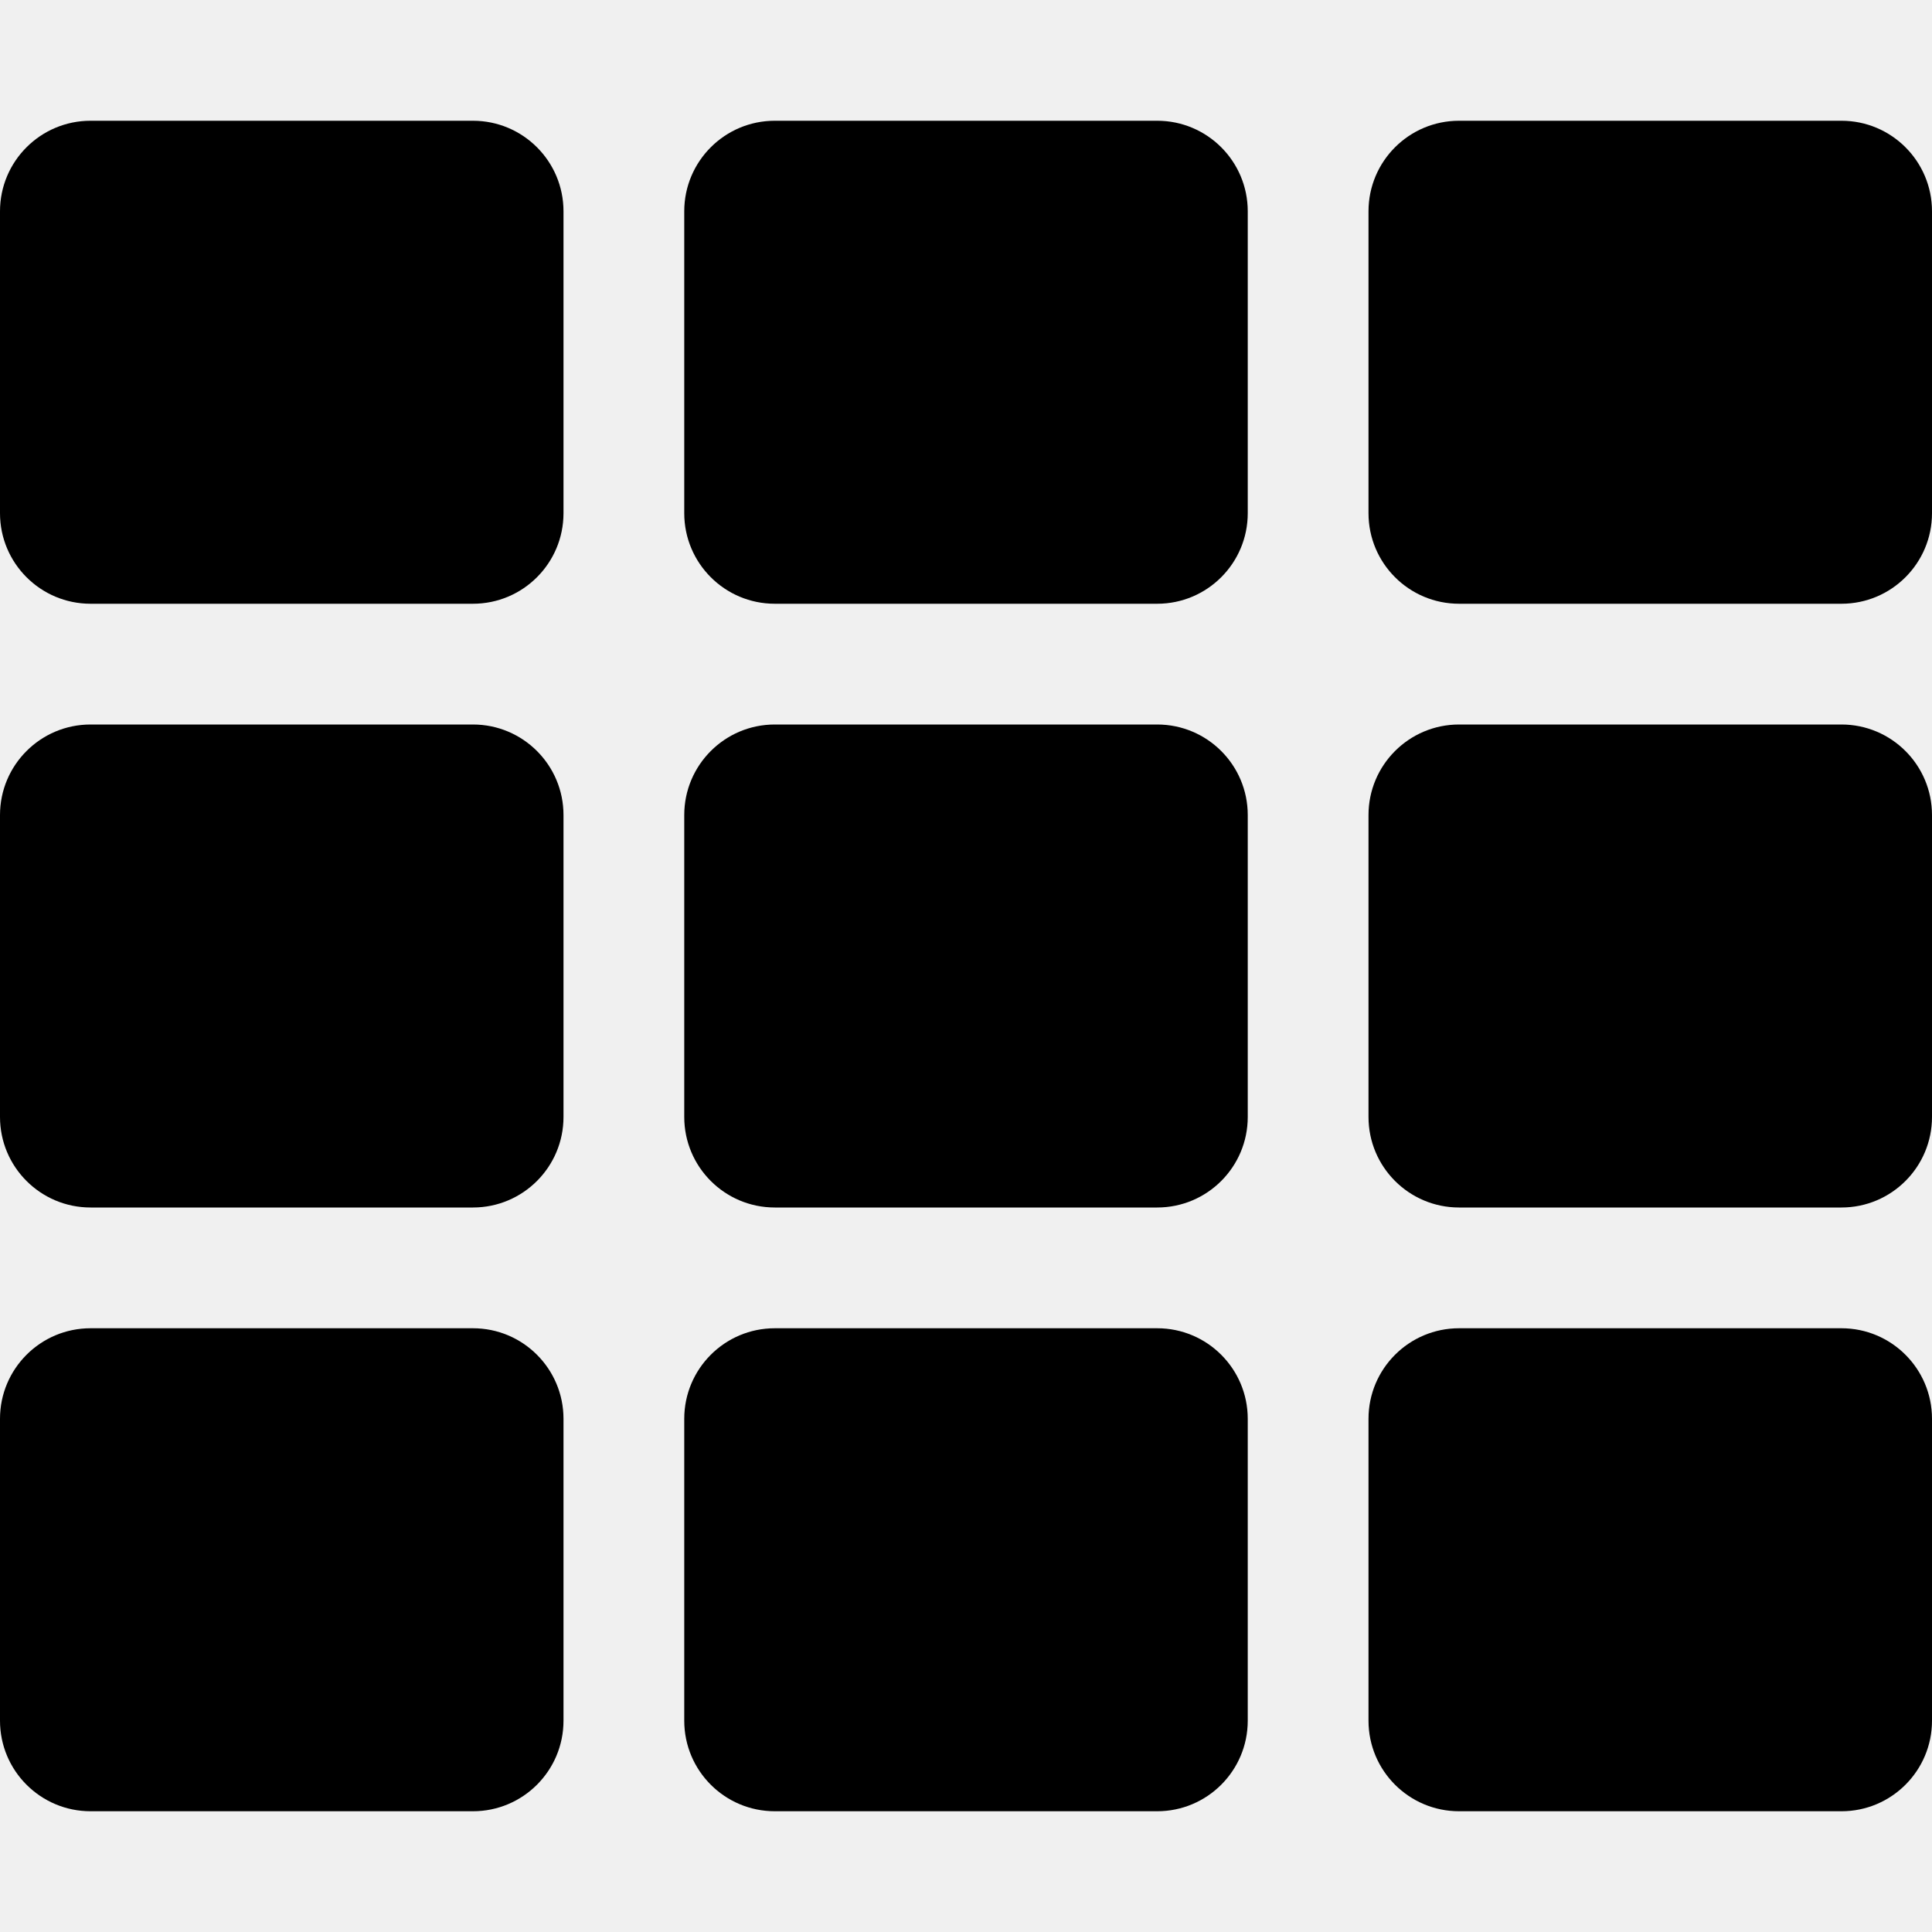
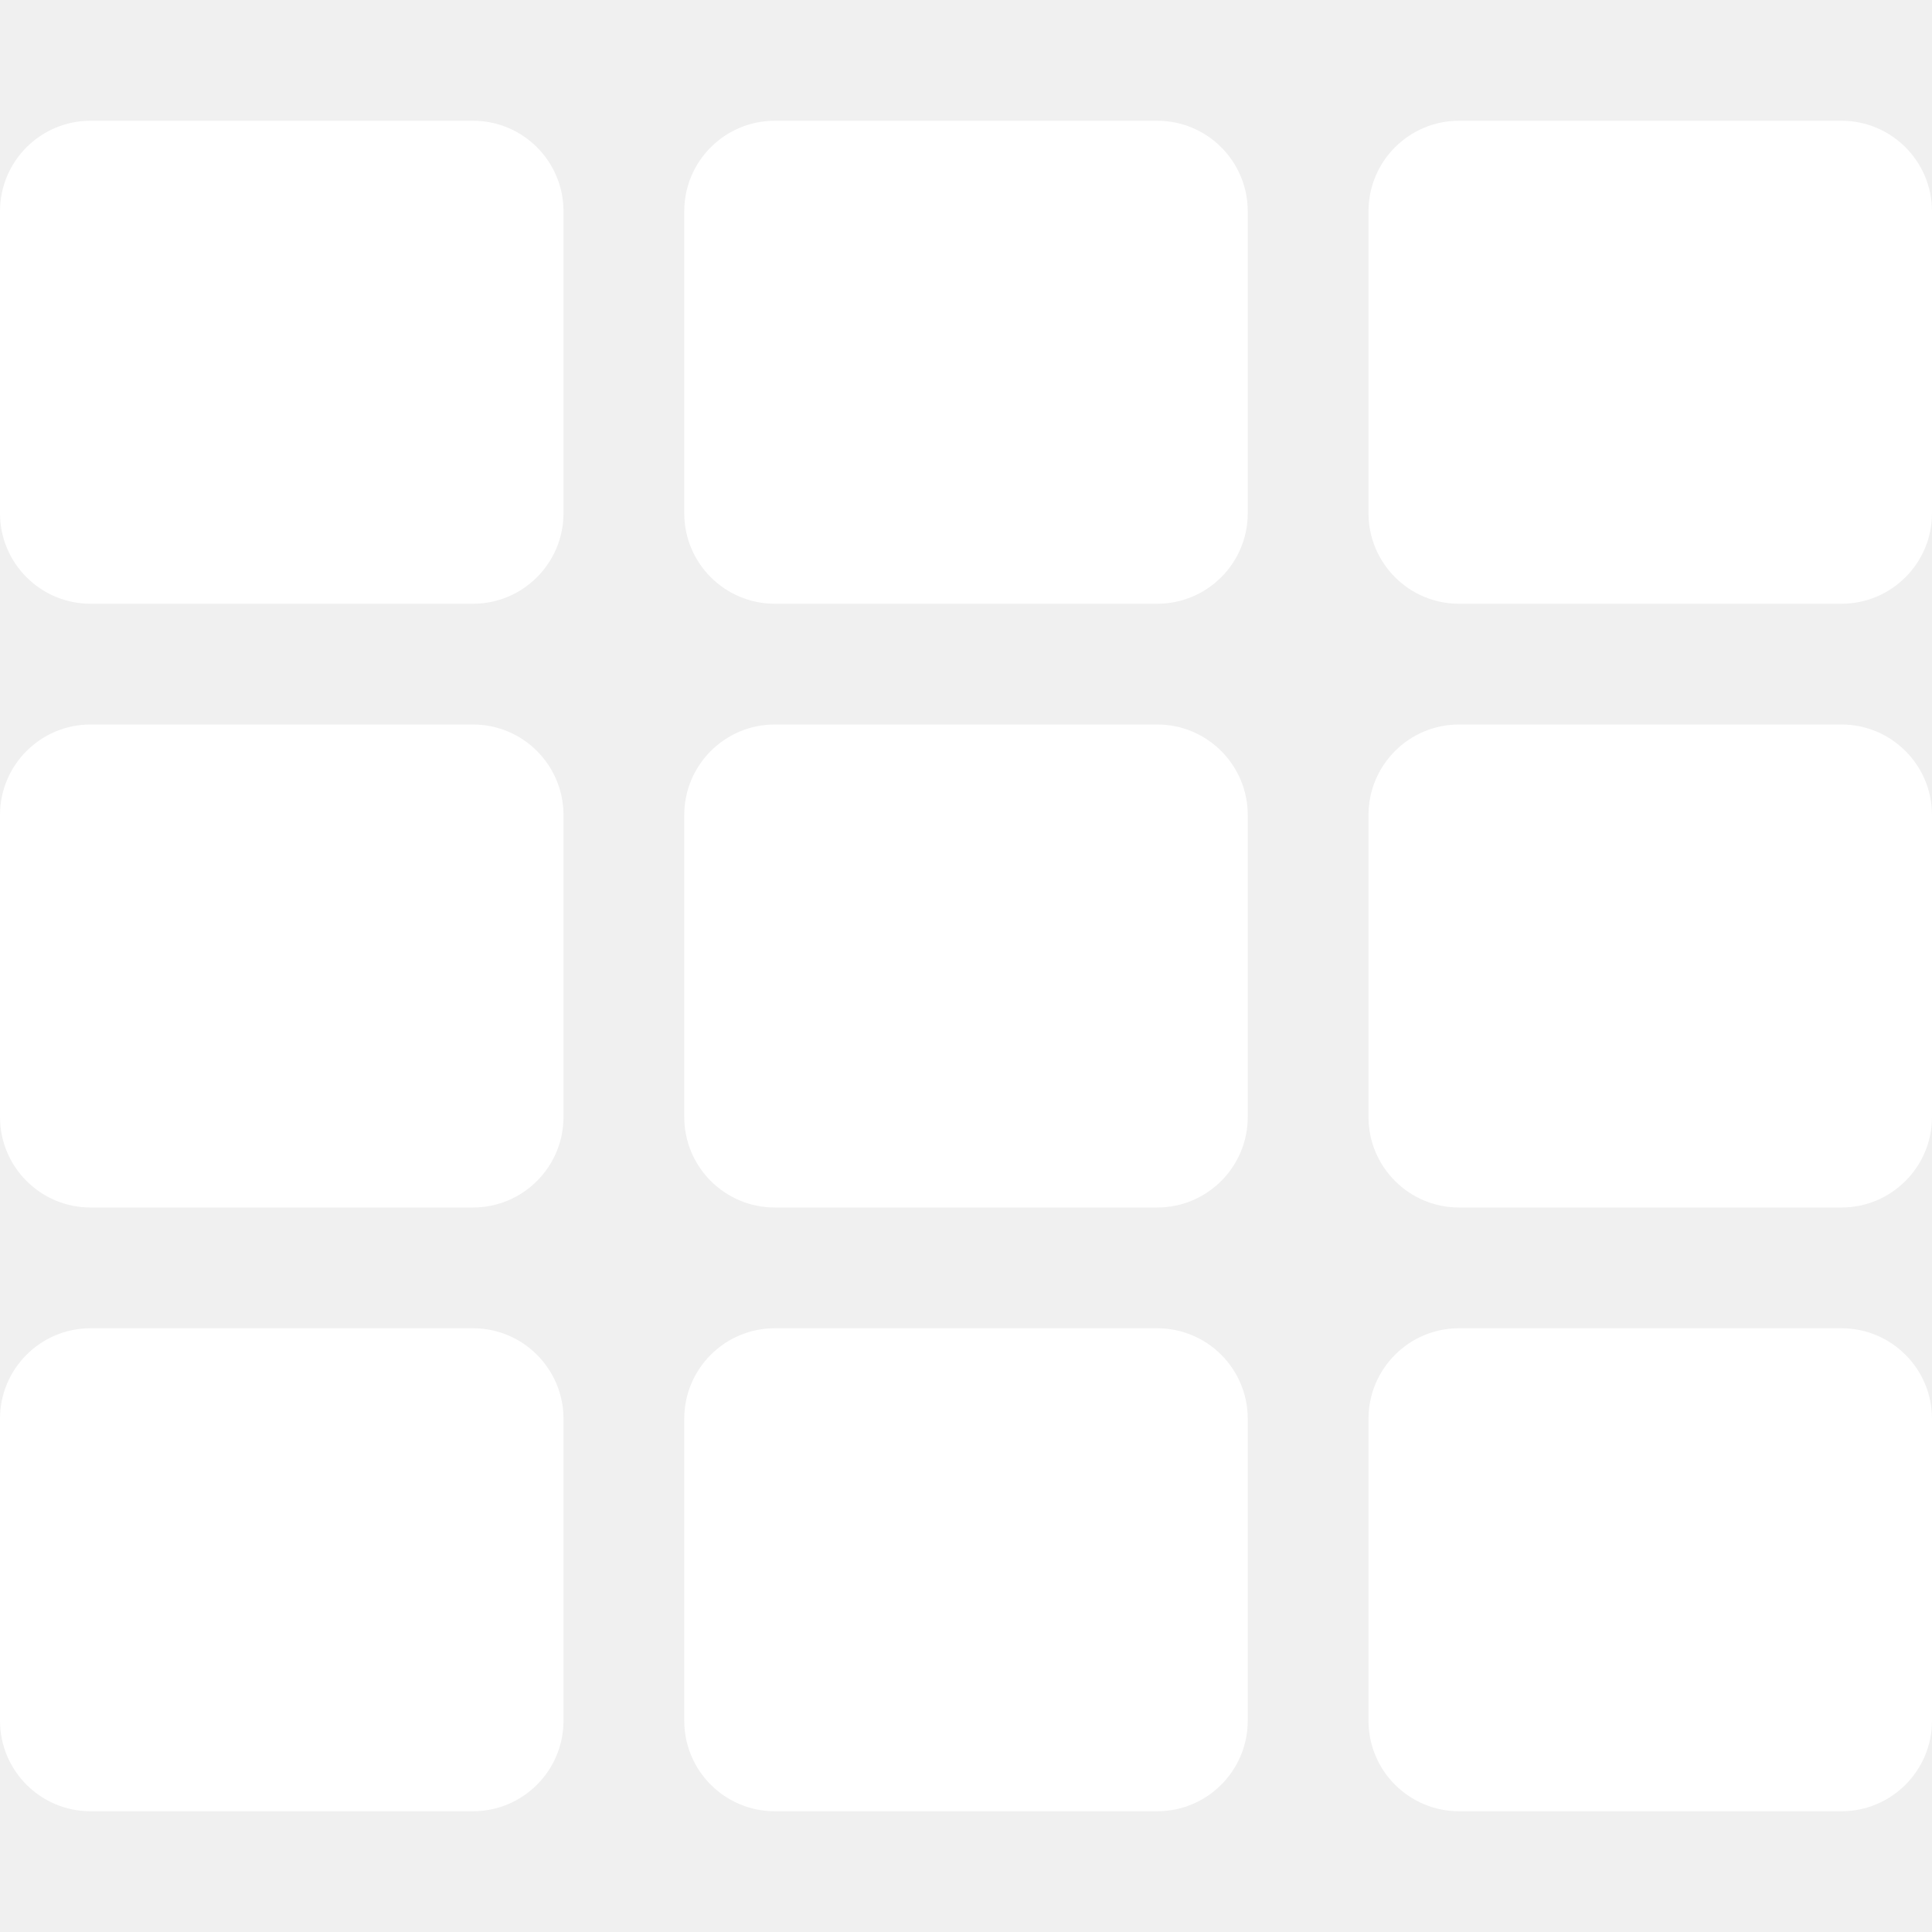
<svg xmlns="http://www.w3.org/2000/svg" aria-hidden="true" focusable="false" data-prefix="fas" data-icon="th" role="img" viewBox="0 0 512 512" class="svg-inline--fa fa-th fa-w-16 fa-5x">
-   <path fill="currentColor" d="M149.333 56v80c0 13.255-10.745 24-24 24H24c-13.255 0-24-10.745-24-24V56c0-13.255 10.745-24 24-24h101.333c13.255 0 24 10.745 24 24zm181.334 240v-80c0-13.255-10.745-24-24-24H205.333c-13.255 0-24 10.745-24 24v80c0 13.255 10.745 24 24 24h101.333c13.256 0 24.001-10.745 24.001-24zm32-240v80c0 13.255 10.745 24 24 24H488c13.255 0 24-10.745 24-24V56c0-13.255-10.745-24-24-24H386.667c-13.255 0-24 10.745-24 24zm-32 80V56c0-13.255-10.745-24-24-24H205.333c-13.255 0-24 10.745-24 24v80c0 13.255 10.745 24 24 24h101.333c13.256 0 24.001-10.745 24.001-24zm-205.334 56H24c-13.255 0-24 10.745-24 24v80c0 13.255 10.745 24 24 24h101.333c13.255 0 24-10.745 24-24v-80c0-13.255-10.745-24-24-24zM0 376v80c0 13.255 10.745 24 24 24h101.333c13.255 0 24-10.745 24-24v-80c0-13.255-10.745-24-24-24H24c-13.255 0-24 10.745-24 24zm386.667-56H488c13.255 0 24-10.745 24-24v-80c0-13.255-10.745-24-24-24H386.667c-13.255 0-24 10.745-24 24v80c0 13.255 10.745 24 24 24zm0 160H488c13.255 0 24-10.745 24-24v-80c0-13.255-10.745-24-24-24H386.667c-13.255 0-24 10.745-24 24v80c0 13.255 10.745 24 24 24zM181.333 376v80c0 13.255 10.745 24 24 24h101.333c13.255 0 24-10.745 24-24v-80c0-13.255-10.745-24-24-24H205.333c-13.255 0-24 10.745-24 24z" class="" />
+   <path fill="#ffffff" d="M149.333 56v80c0 13.255-10.745 24-24 24H24c-13.255 0-24-10.745-24-24V56c0-13.255 10.745-24 24-24h101.333c13.255 0 24 10.745 24 24zm181.334 240v-80c0-13.255-10.745-24-24-24H205.333c-13.255 0-24 10.745-24 24v80c0 13.255 10.745 24 24 24h101.333c13.256 0 24.001-10.745 24.001-24zm32-240v80c0 13.255 10.745 24 24 24H488c13.255 0 24-10.745 24-24V56c0-13.255-10.745-24-24-24H386.667c-13.255 0-24 10.745-24 24zm-32 80V56c0-13.255-10.745-24-24-24H205.333c-13.255 0-24 10.745-24 24v80c0 13.255 10.745 24 24 24h101.333c13.256 0 24.001-10.745 24.001-24zm-205.334 56H24c-13.255 0-24 10.745-24 24v80c0 13.255 10.745 24 24 24h101.333c13.255 0 24-10.745 24-24v-80c0-13.255-10.745-24-24-24zM0 376v80c0 13.255 10.745 24 24 24h101.333c13.255 0 24-10.745 24-24v-80c0-13.255-10.745-24-24-24H24c-13.255 0-24 10.745-24 24zm386.667-56H488c13.255 0 24-10.745 24-24v-80c0-13.255-10.745-24-24-24H386.667c-13.255 0-24 10.745-24 24v80c0 13.255 10.745 24 24 24zm0 160H488c13.255 0 24-10.745 24-24v-80c0-13.255-10.745-24-24-24H386.667c-13.255 0-24 10.745-24 24v80c0 13.255 10.745 24 24 24zM181.333 376v80c0 13.255 10.745 24 24 24h101.333c13.255 0 24-10.745 24-24v-80c0-13.255-10.745-24-24-24H205.333c-13.255 0-24 10.745-24 24z" class="" />
</svg>
